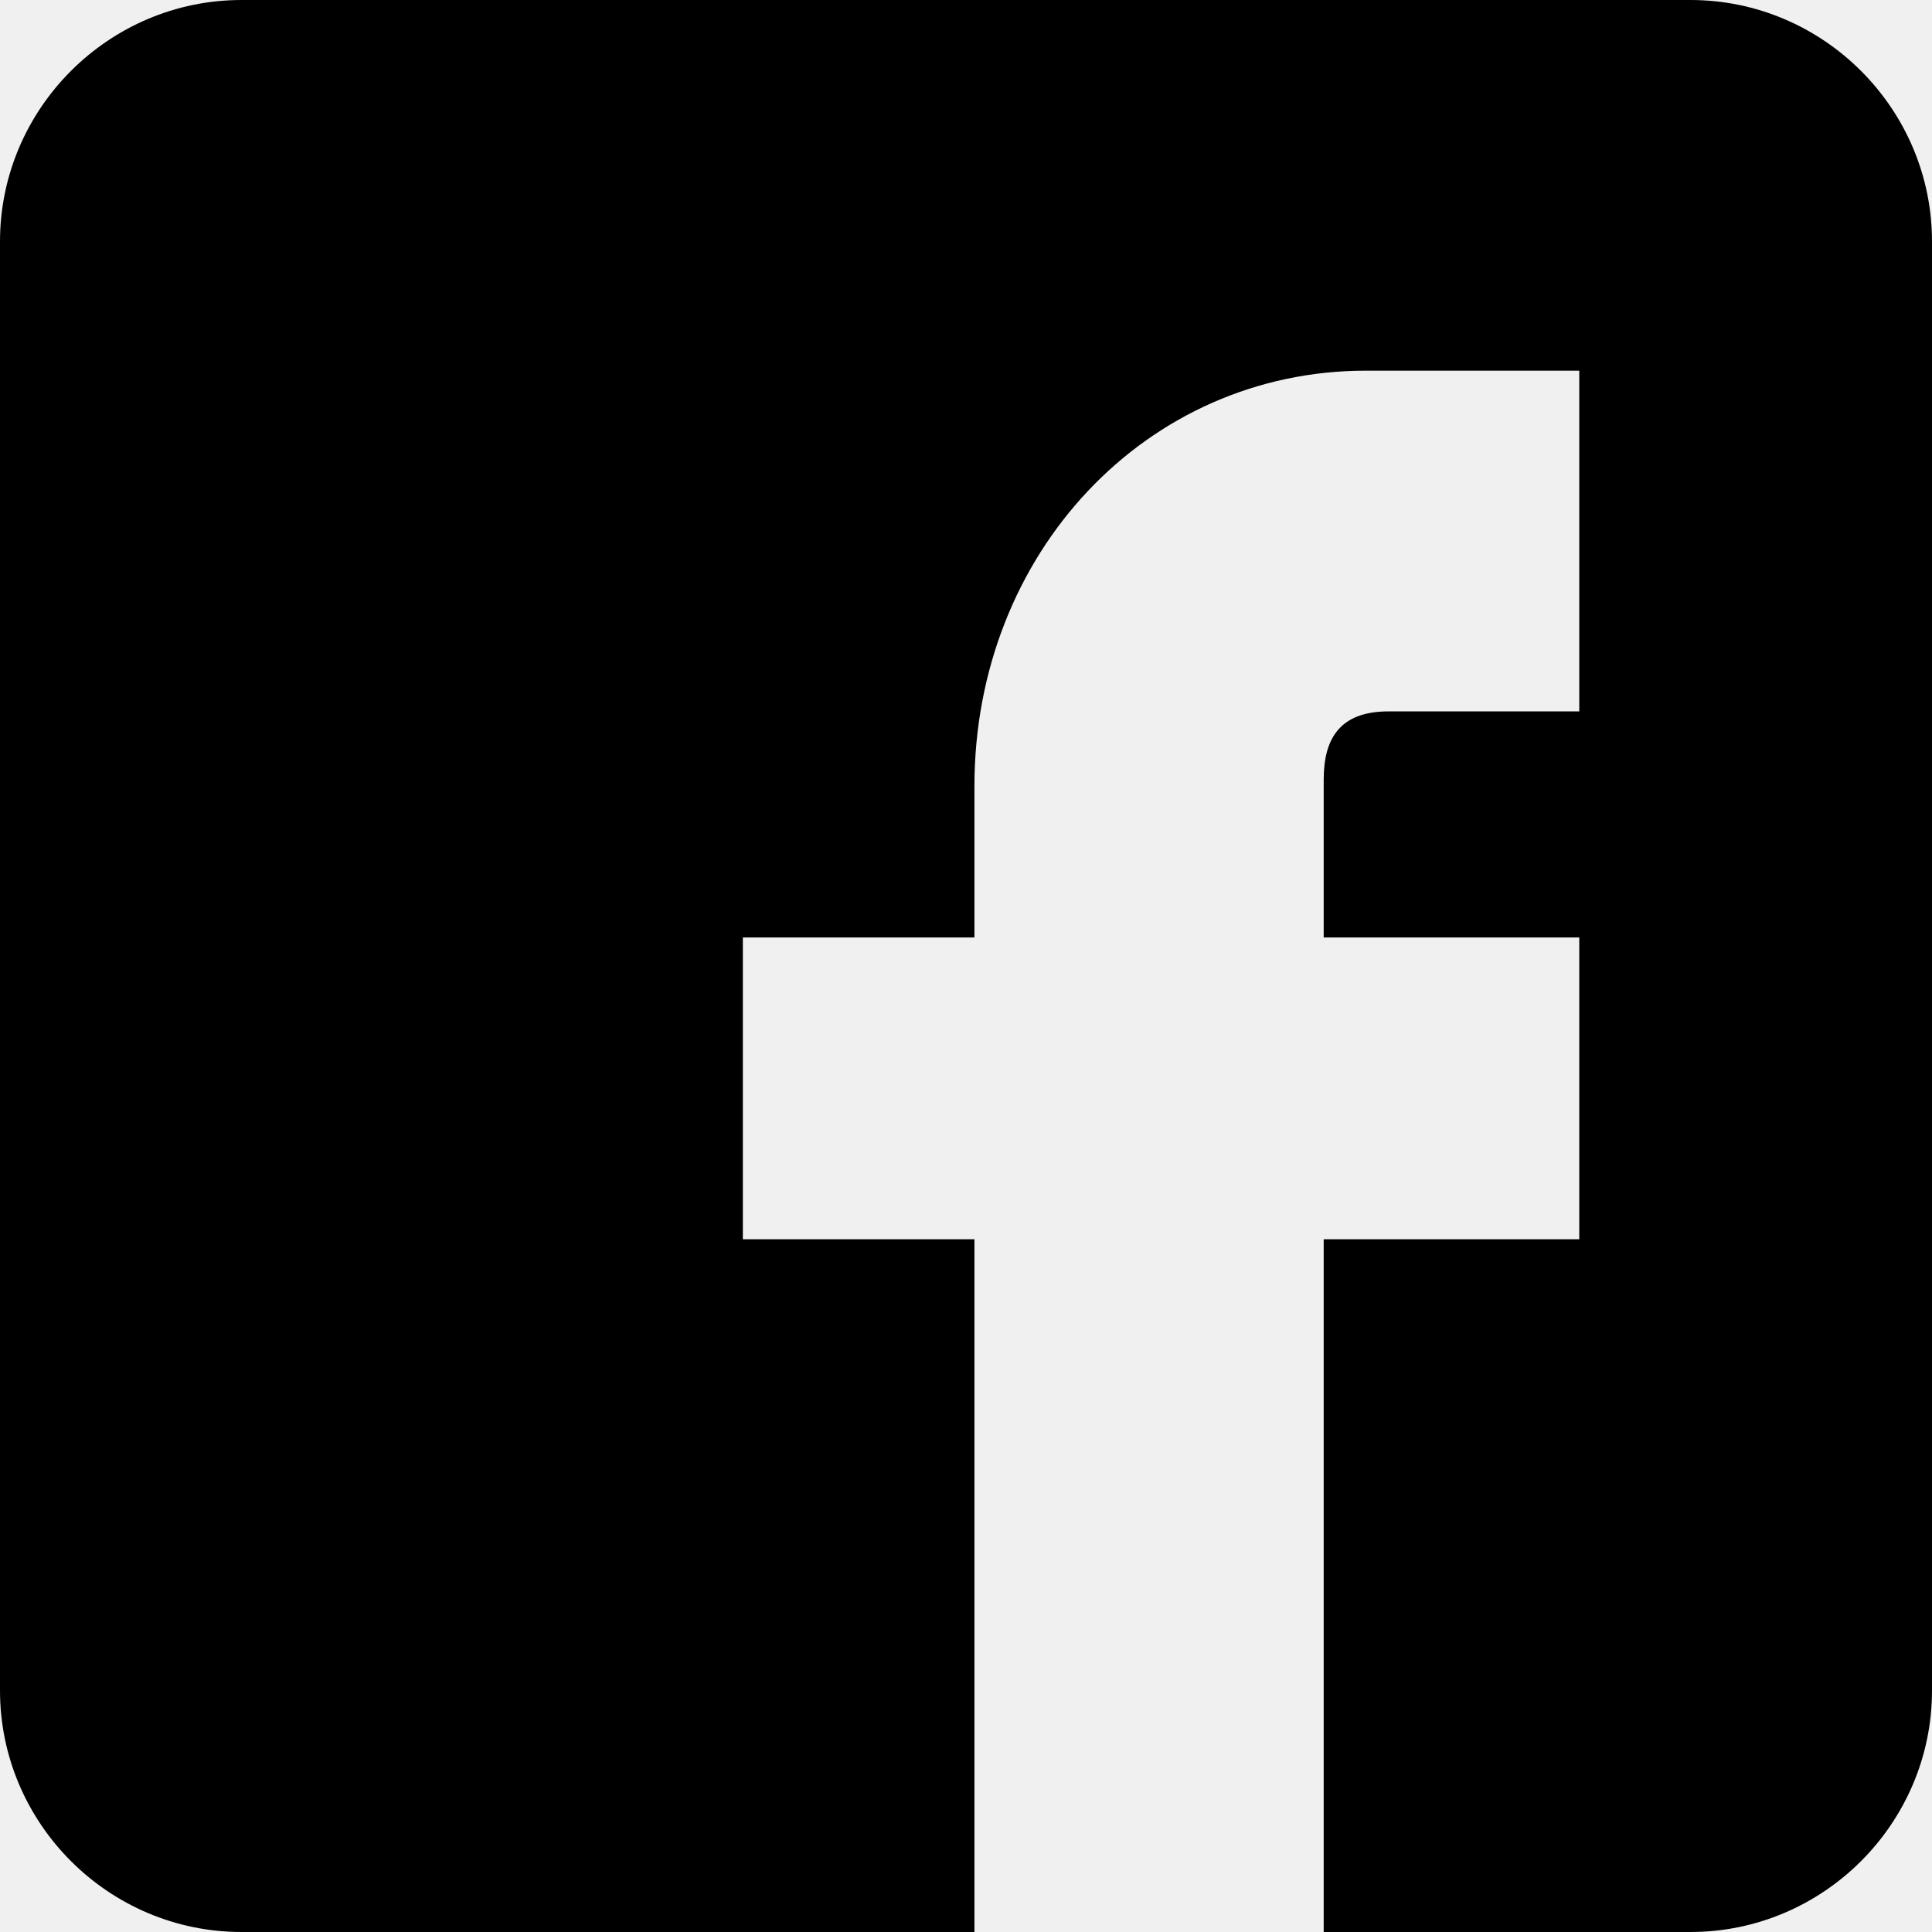
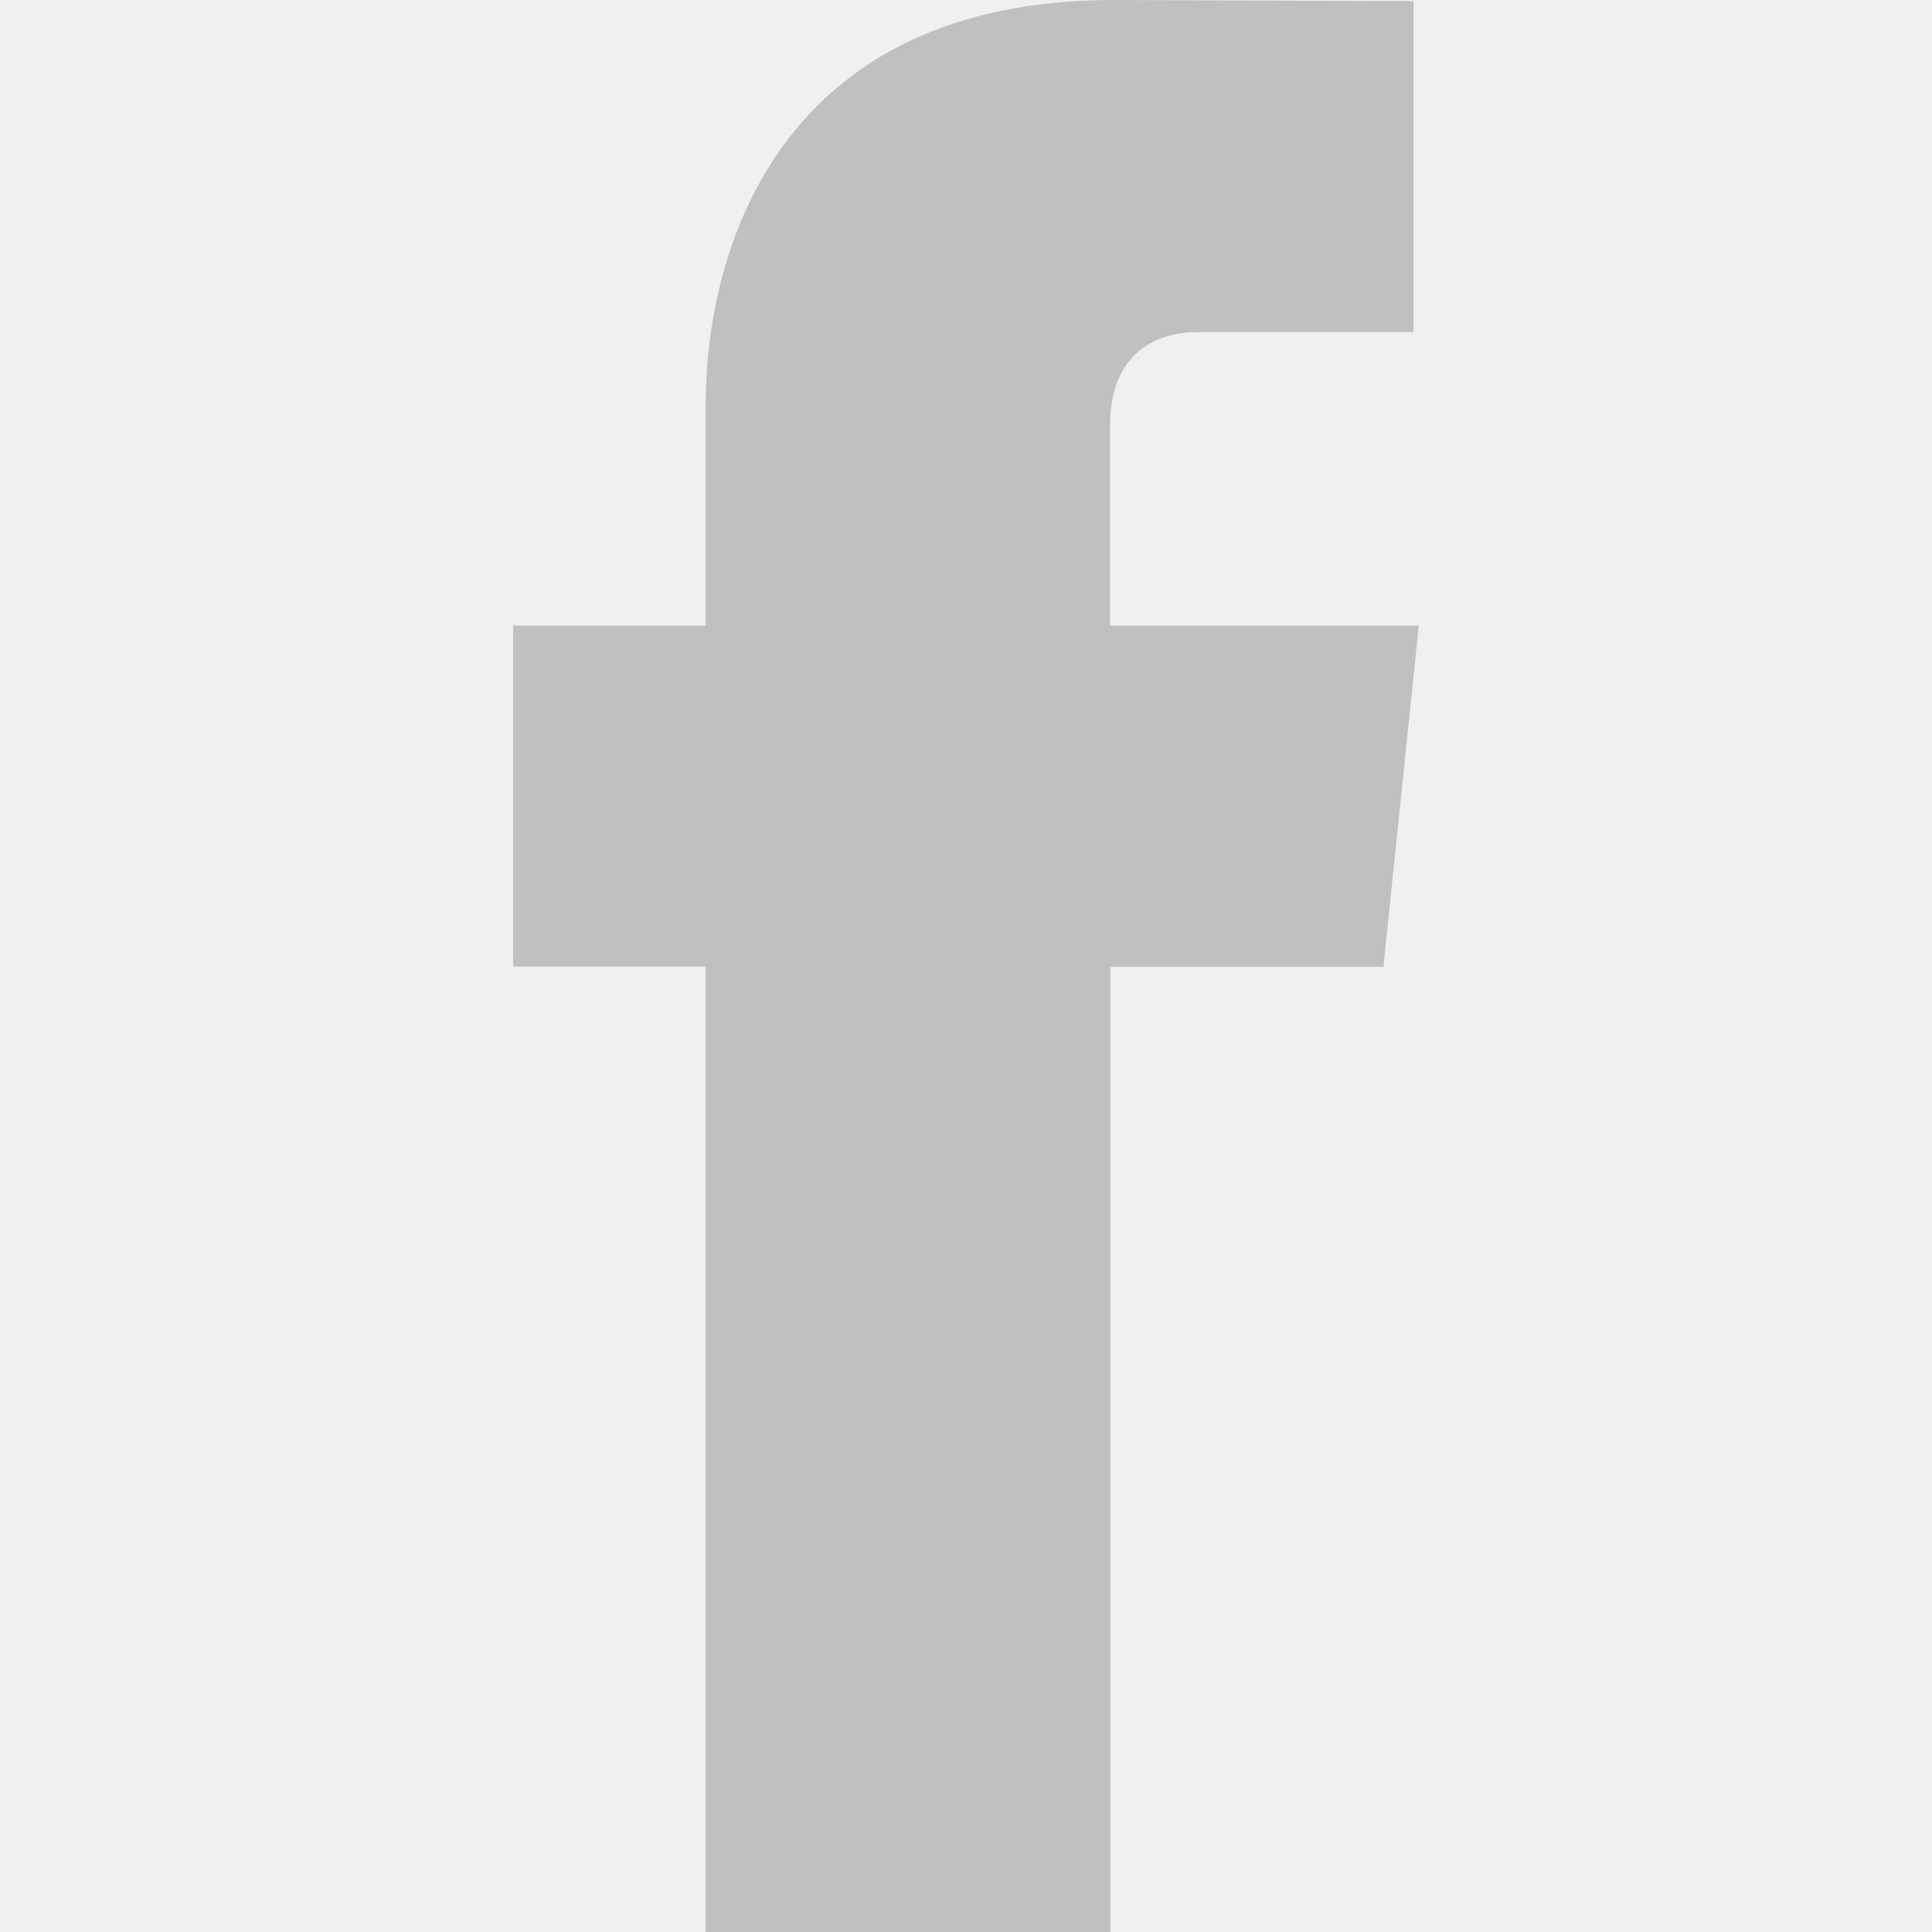
- <svg xmlns="http://www.w3.org/2000/svg" width="14" height="14" viewBox="0 0 14 14" fill="none">
-   <g clip-path="url(#clip0_1_250)">
-     <path d="M12.25 0H1.75C0.787 0 0 0.788 0 1.75V12.25C0 13.213 0.787 14 1.75 14H7.061V8.98H5.383V6.793H7.061V5.698C7.061 4.009 8.307 2.686 9.898 2.686H11.444V5.155H10.061C9.7 5.155 9.592 5.363 9.592 5.65V6.793H11.444V8.98H9.592V14H12.25C13.213 14 14 13.213 14 12.25V1.75C14 0.788 13.213 0 12.25 0Z" fill="black" />
-   </g>
-   <defs>
-     <clipPath id="clip0_1_250">
-       <rect width="14" height="14" fill="white" />
-     </clipPath>
-   </defs>
+ <svg xmlns="http://www.w3.org/2000/svg" width="24" height="24" viewBox="0 0 24 24" fill="none">
+   <path d="M17.625 7.771H13.79V5.281C13.79 4.345 14.418 4.126 14.858 4.126H17.559V0.014L13.834 0C9.704 0 8.766 3.067 8.766 5.031V7.771H6.375V12.007H8.766V24H13.793V12.01H17.185L17.625 7.771Z" fill="#C0C0C0" />
</svg>
